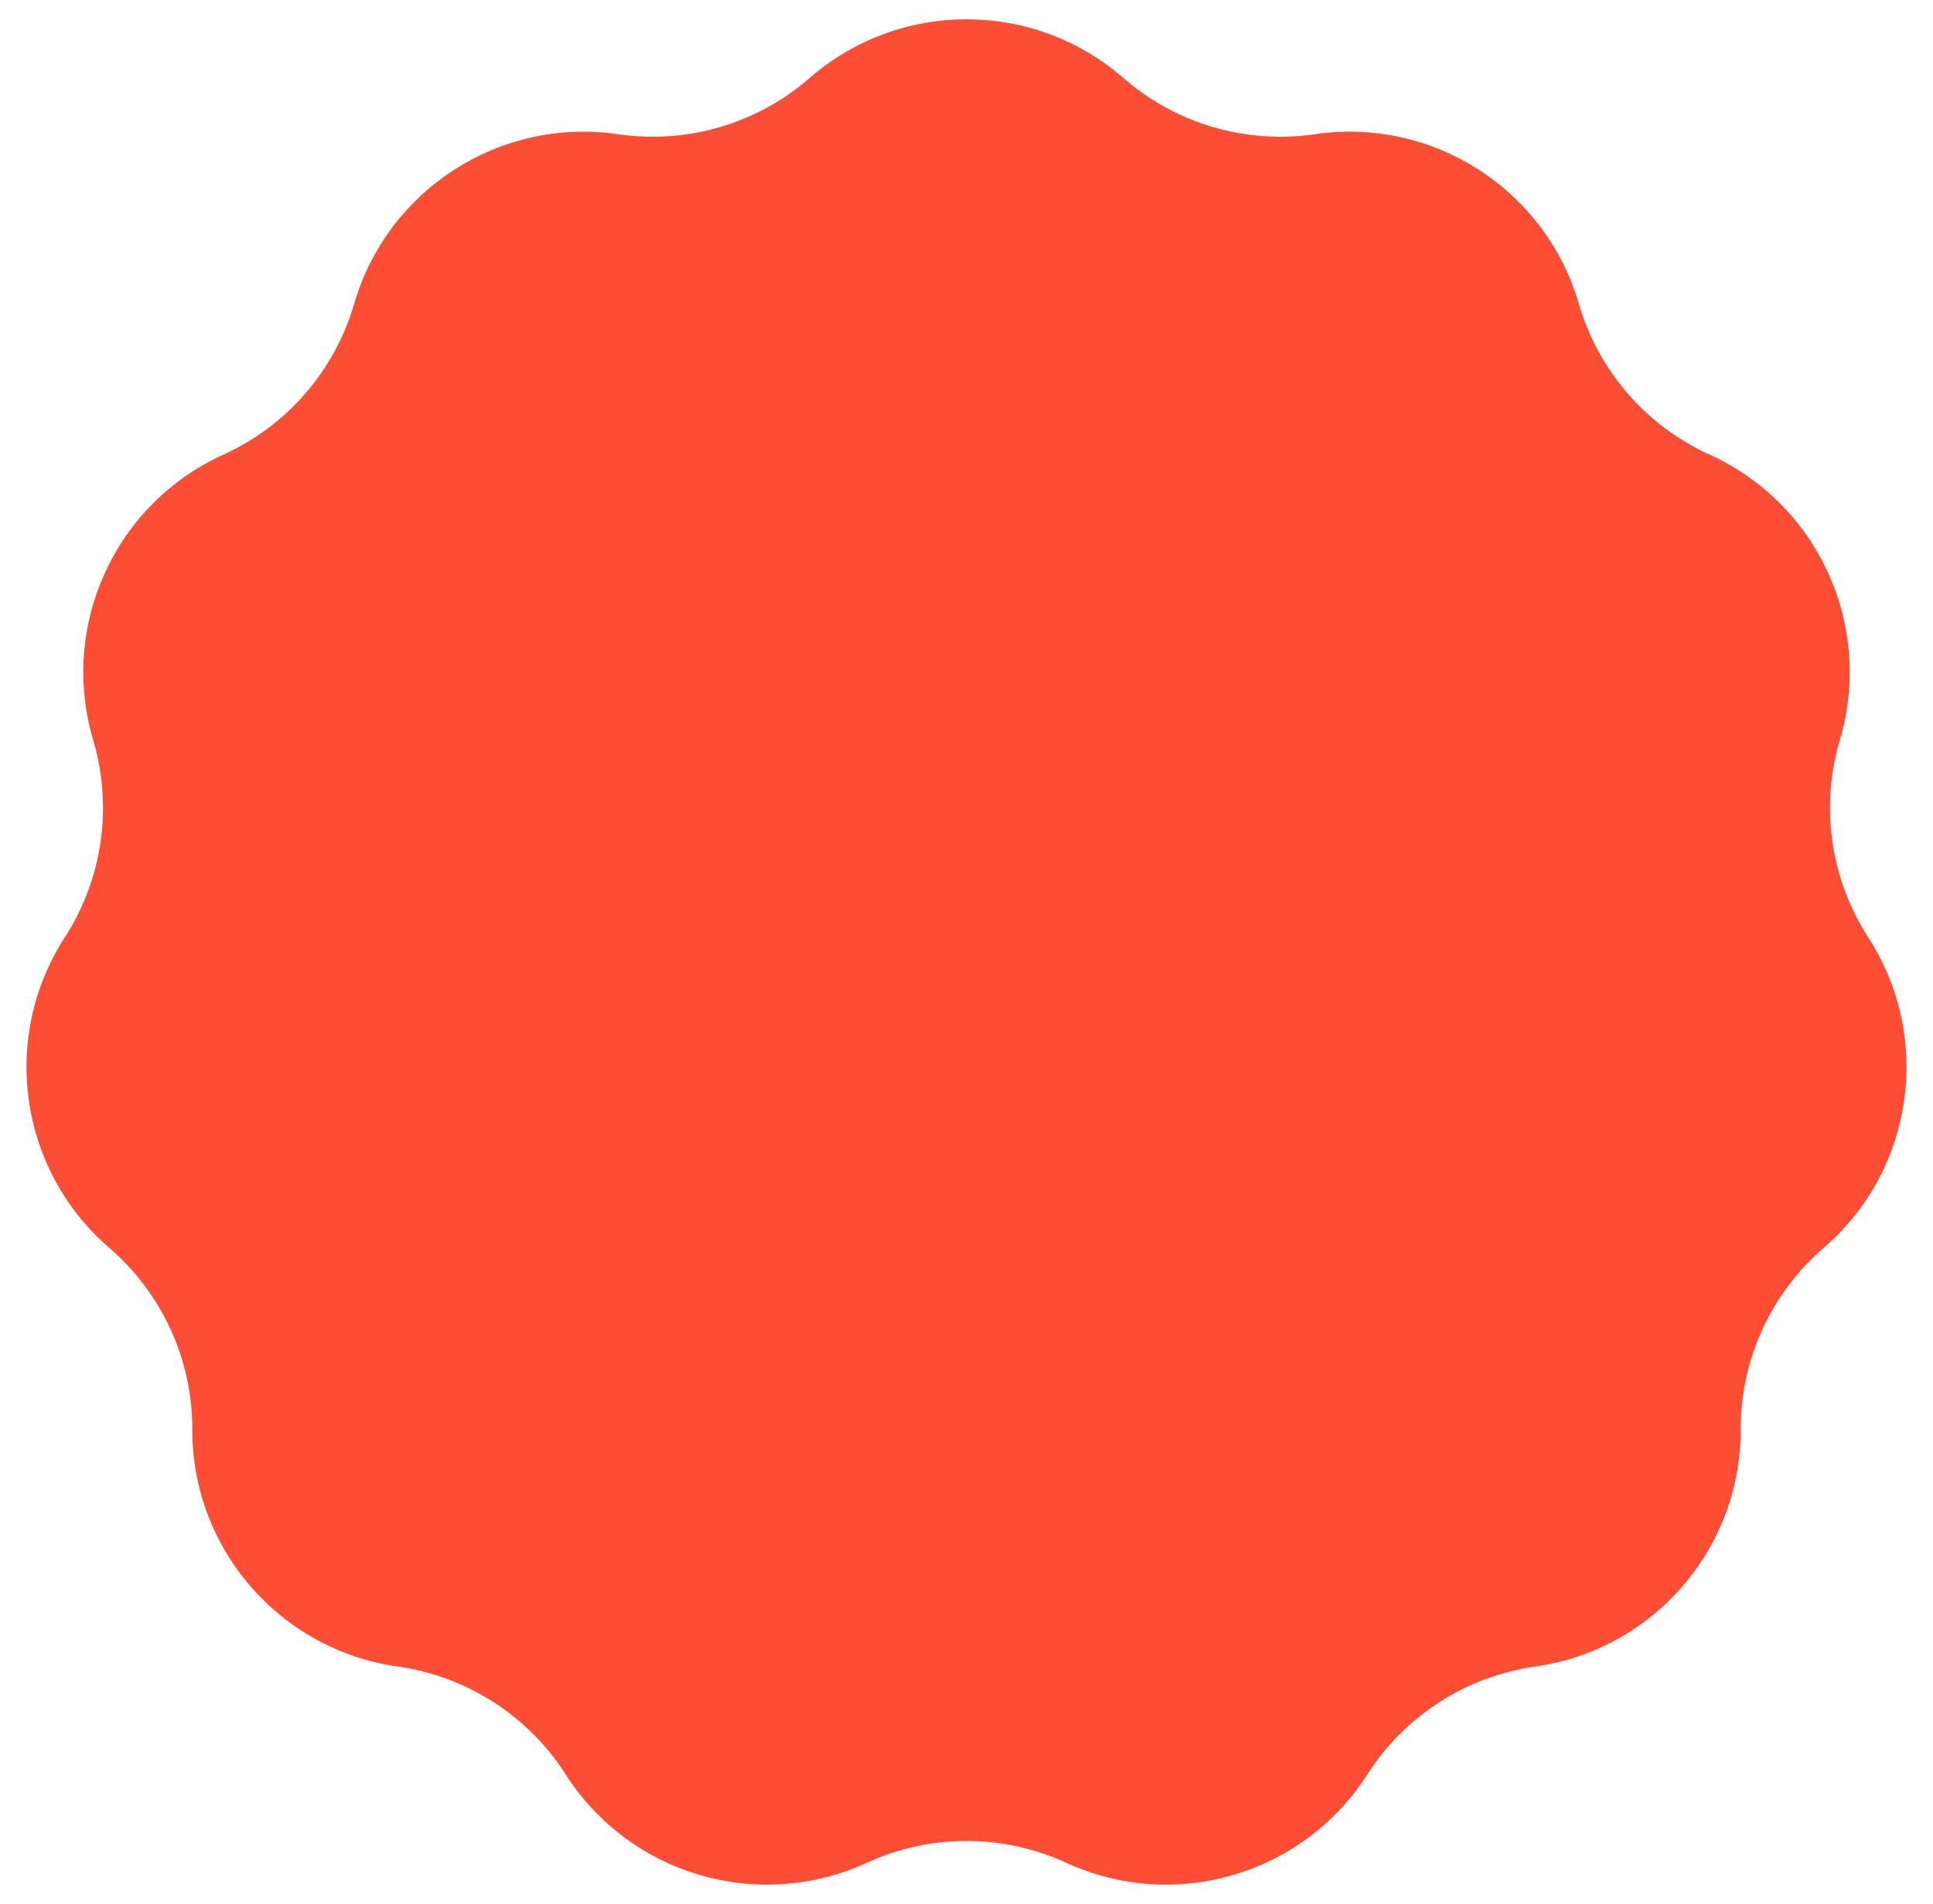
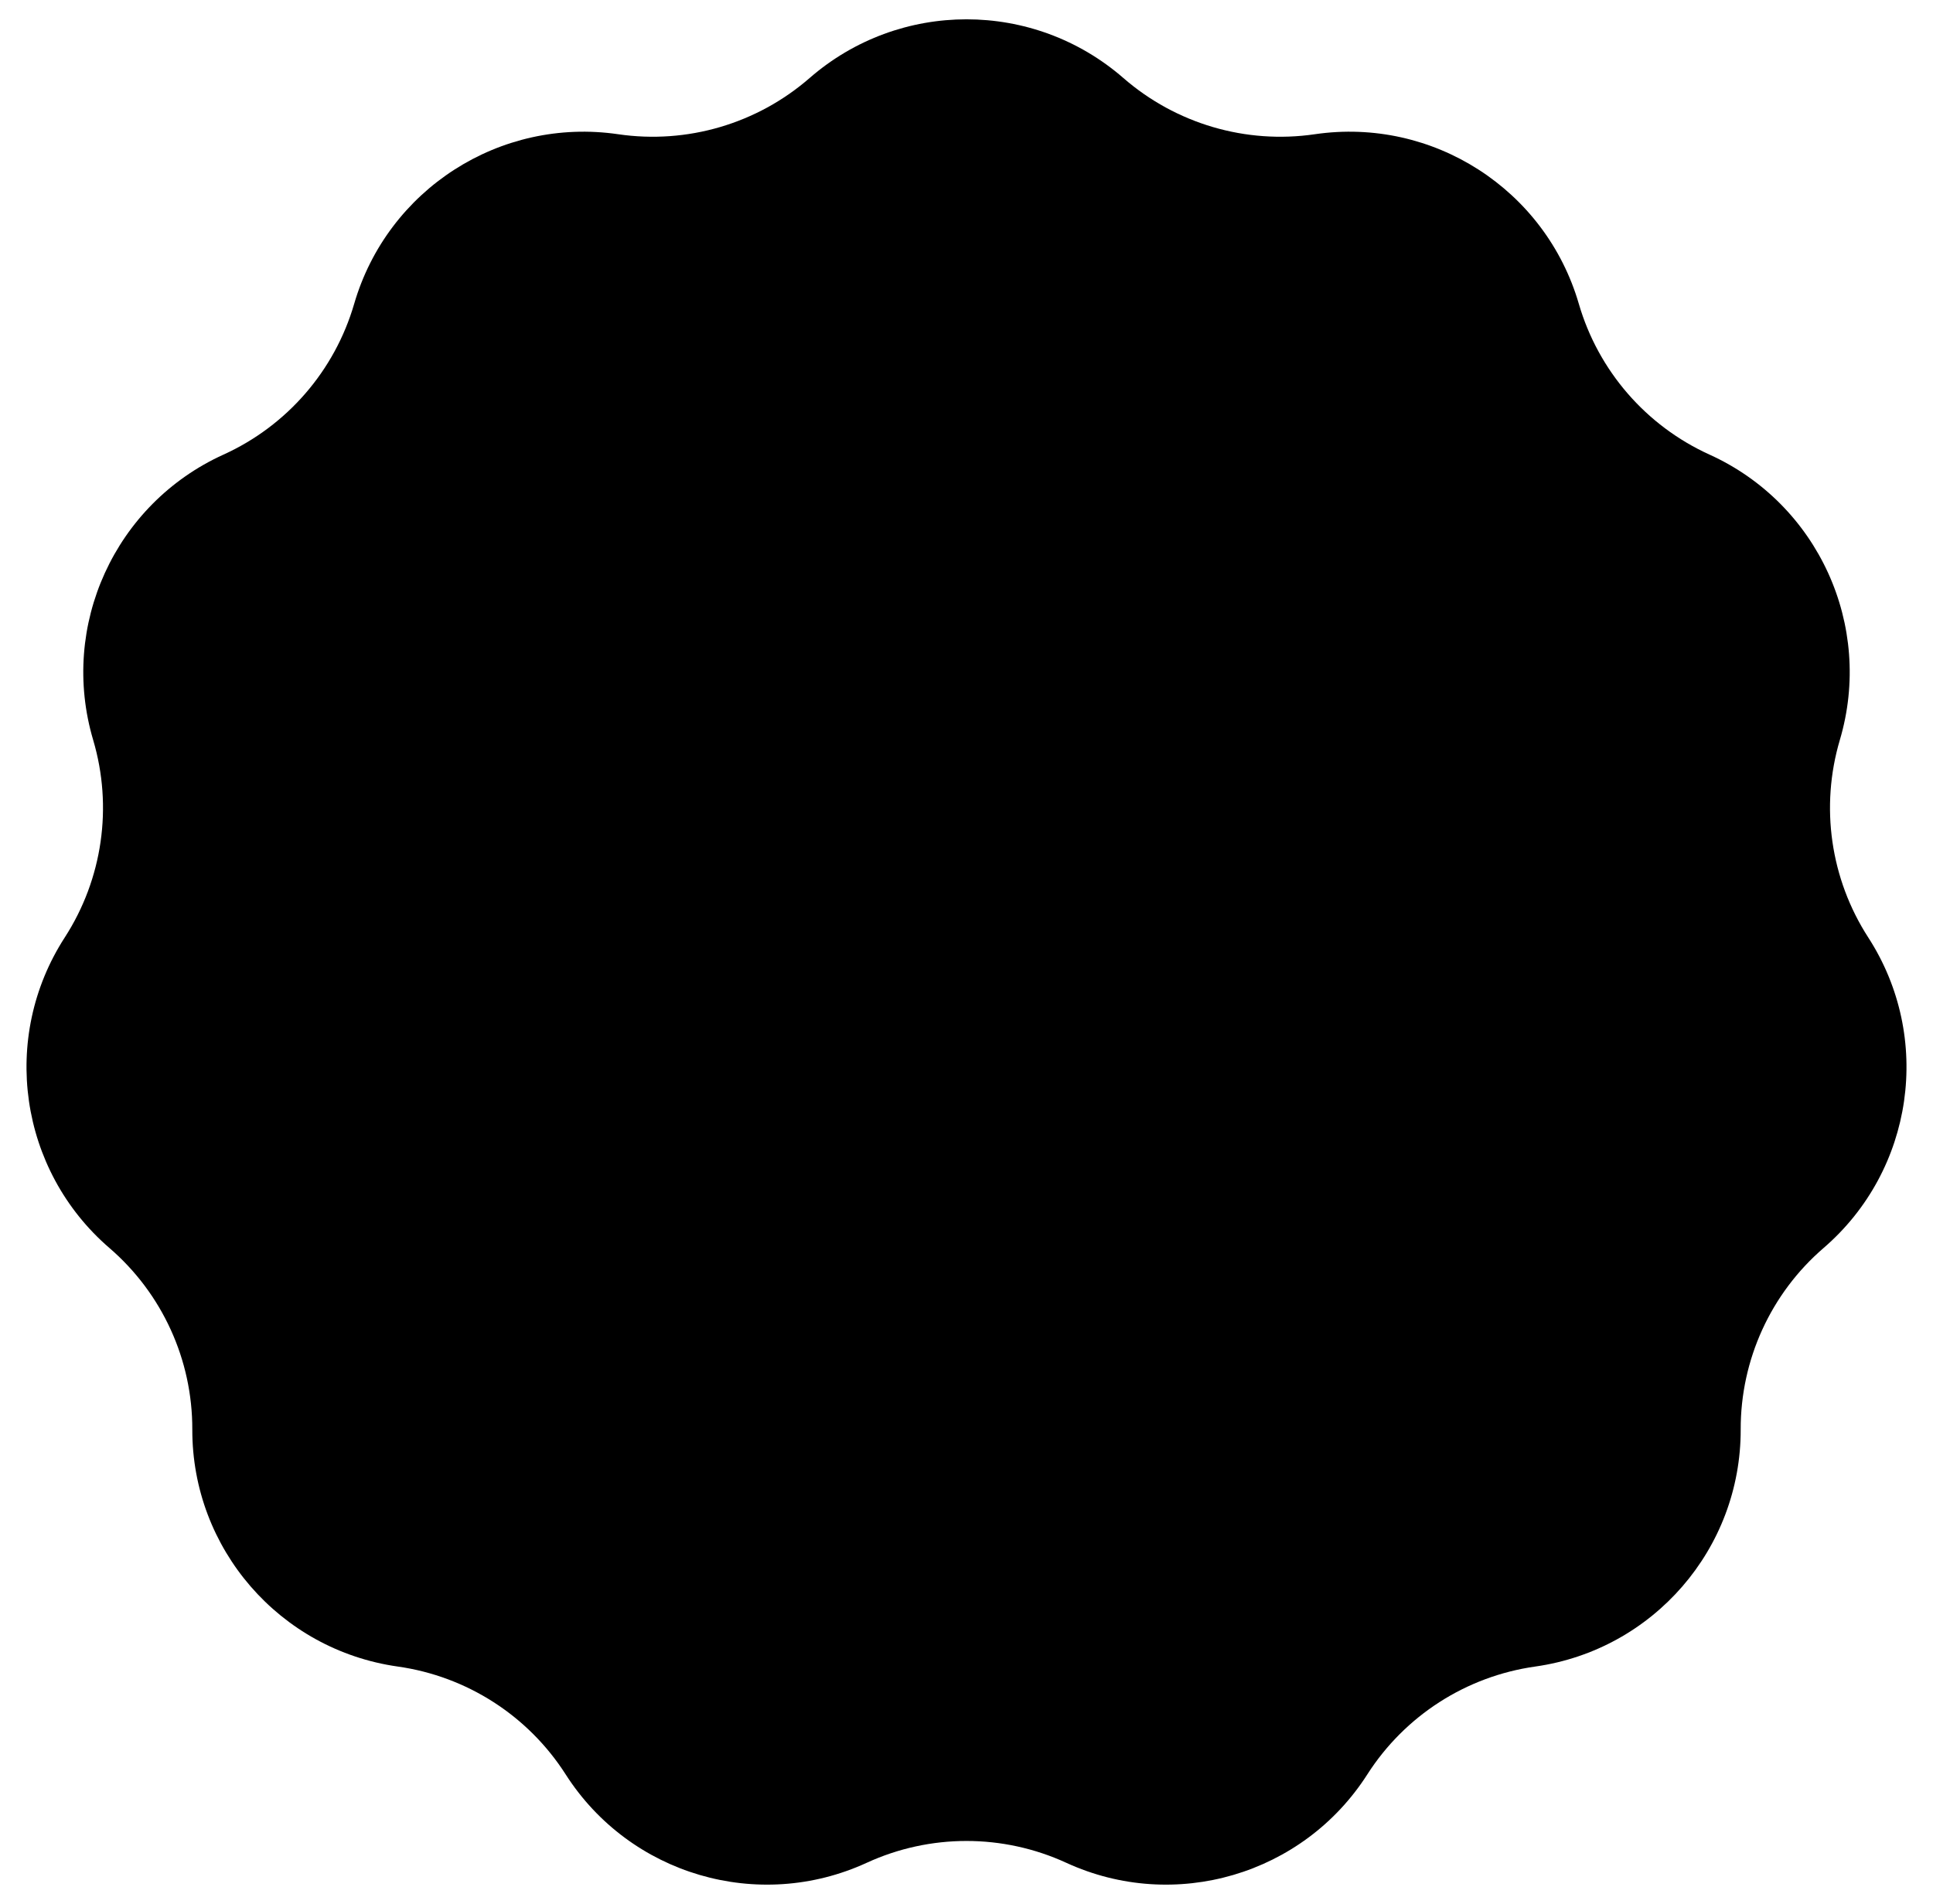
<svg xmlns="http://www.w3.org/2000/svg" width="66" height="65" viewBox="0 0 66 65" fill="none">
-   <path d="M27.643 2.665C30.714 -0.009 35.286 -0.009 38.357 2.665C40.152 4.227 42.539 4.929 44.894 4.584C48.923 3.995 52.769 6.467 53.907 10.376C54.572 12.661 56.202 14.542 58.369 15.525C62.077 17.208 63.976 21.367 62.819 25.271C62.143 27.553 62.498 30.016 63.789 32.015C65.999 35.435 65.348 39.961 62.264 42.62C60.462 44.173 59.428 46.437 59.434 48.817C59.444 52.889 56.45 56.344 52.418 56.914C50.062 57.247 47.968 58.592 46.686 60.597C44.493 64.028 40.106 65.316 36.407 63.616C34.244 62.622 31.756 62.622 29.593 63.616C25.894 65.316 21.507 64.028 19.314 60.597C18.032 58.592 15.938 57.247 13.582 56.914C9.55 56.344 6.556 52.889 6.566 48.817C6.572 46.437 5.538 44.173 3.736 42.62C0.652 39.961 0.001 35.435 2.211 32.015C3.503 30.016 3.857 27.553 3.181 25.271C2.024 21.367 3.923 17.208 7.631 15.525C9.798 14.542 11.428 12.661 12.093 10.376C13.231 6.467 17.077 3.995 21.106 4.584C23.461 4.929 25.848 4.227 27.643 2.665Z" fill="#FD4D35" />
+   <path d="M27.643 2.665C30.714 -0.009 35.286 -0.009 38.357 2.665C40.152 4.227 42.539 4.929 44.894 4.584C48.923 3.995 52.769 6.467 53.907 10.376C54.572 12.661 56.202 14.542 58.369 15.525C62.077 17.208 63.976 21.367 62.819 25.271C62.143 27.553 62.498 30.016 63.789 32.015C65.999 35.435 65.348 39.961 62.264 42.62C60.462 44.173 59.428 46.437 59.434 48.817C59.444 52.889 56.45 56.344 52.418 56.914C50.062 57.247 47.968 58.592 46.686 60.597C44.493 64.028 40.106 65.316 36.407 63.616C34.244 62.622 31.756 62.622 29.593 63.616C25.894 65.316 21.507 64.028 19.314 60.597C18.032 58.592 15.938 57.247 13.582 56.914C9.55 56.344 6.556 52.889 6.566 48.817C6.572 46.437 5.538 44.173 3.736 42.62C0.652 39.961 0.001 35.435 2.211 32.015C3.503 30.016 3.857 27.553 3.181 25.271C2.024 21.367 3.923 17.208 7.631 15.525C9.798 14.542 11.428 12.661 12.093 10.376C13.231 6.467 17.077 3.995 21.106 4.584C23.461 4.929 25.848 4.227 27.643 2.665Z" fill="currentColor" />
</svg>
